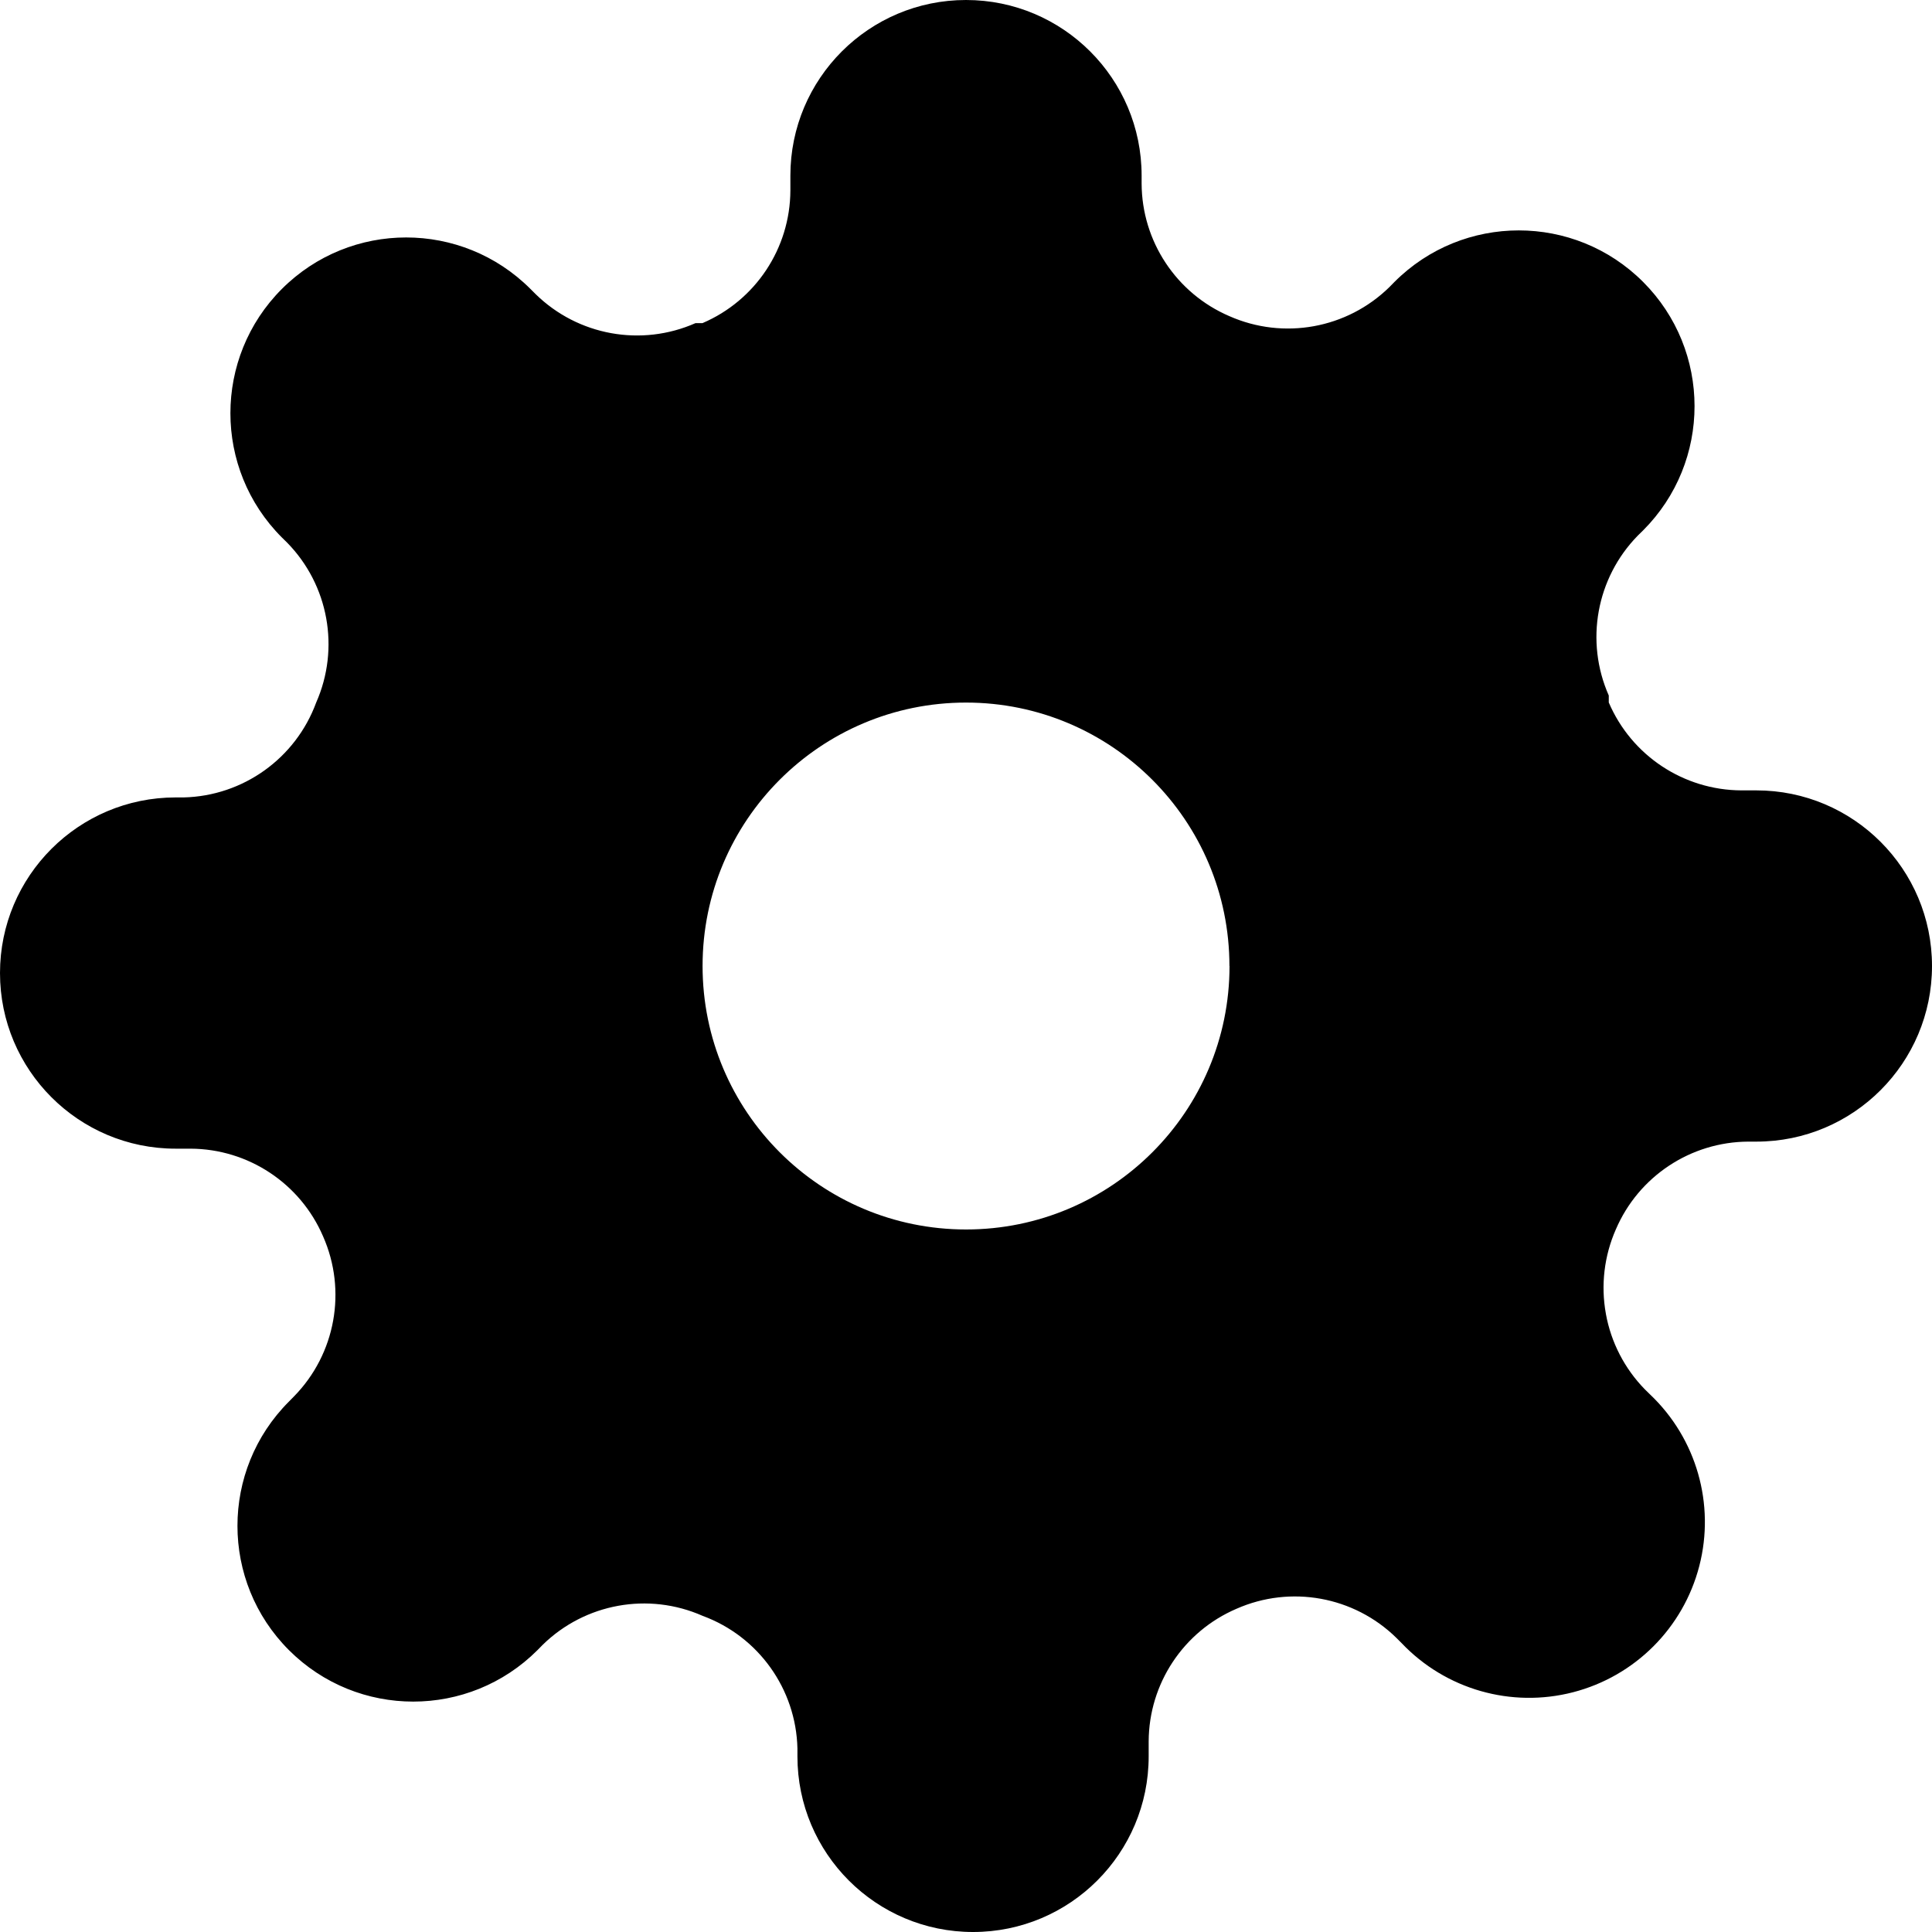
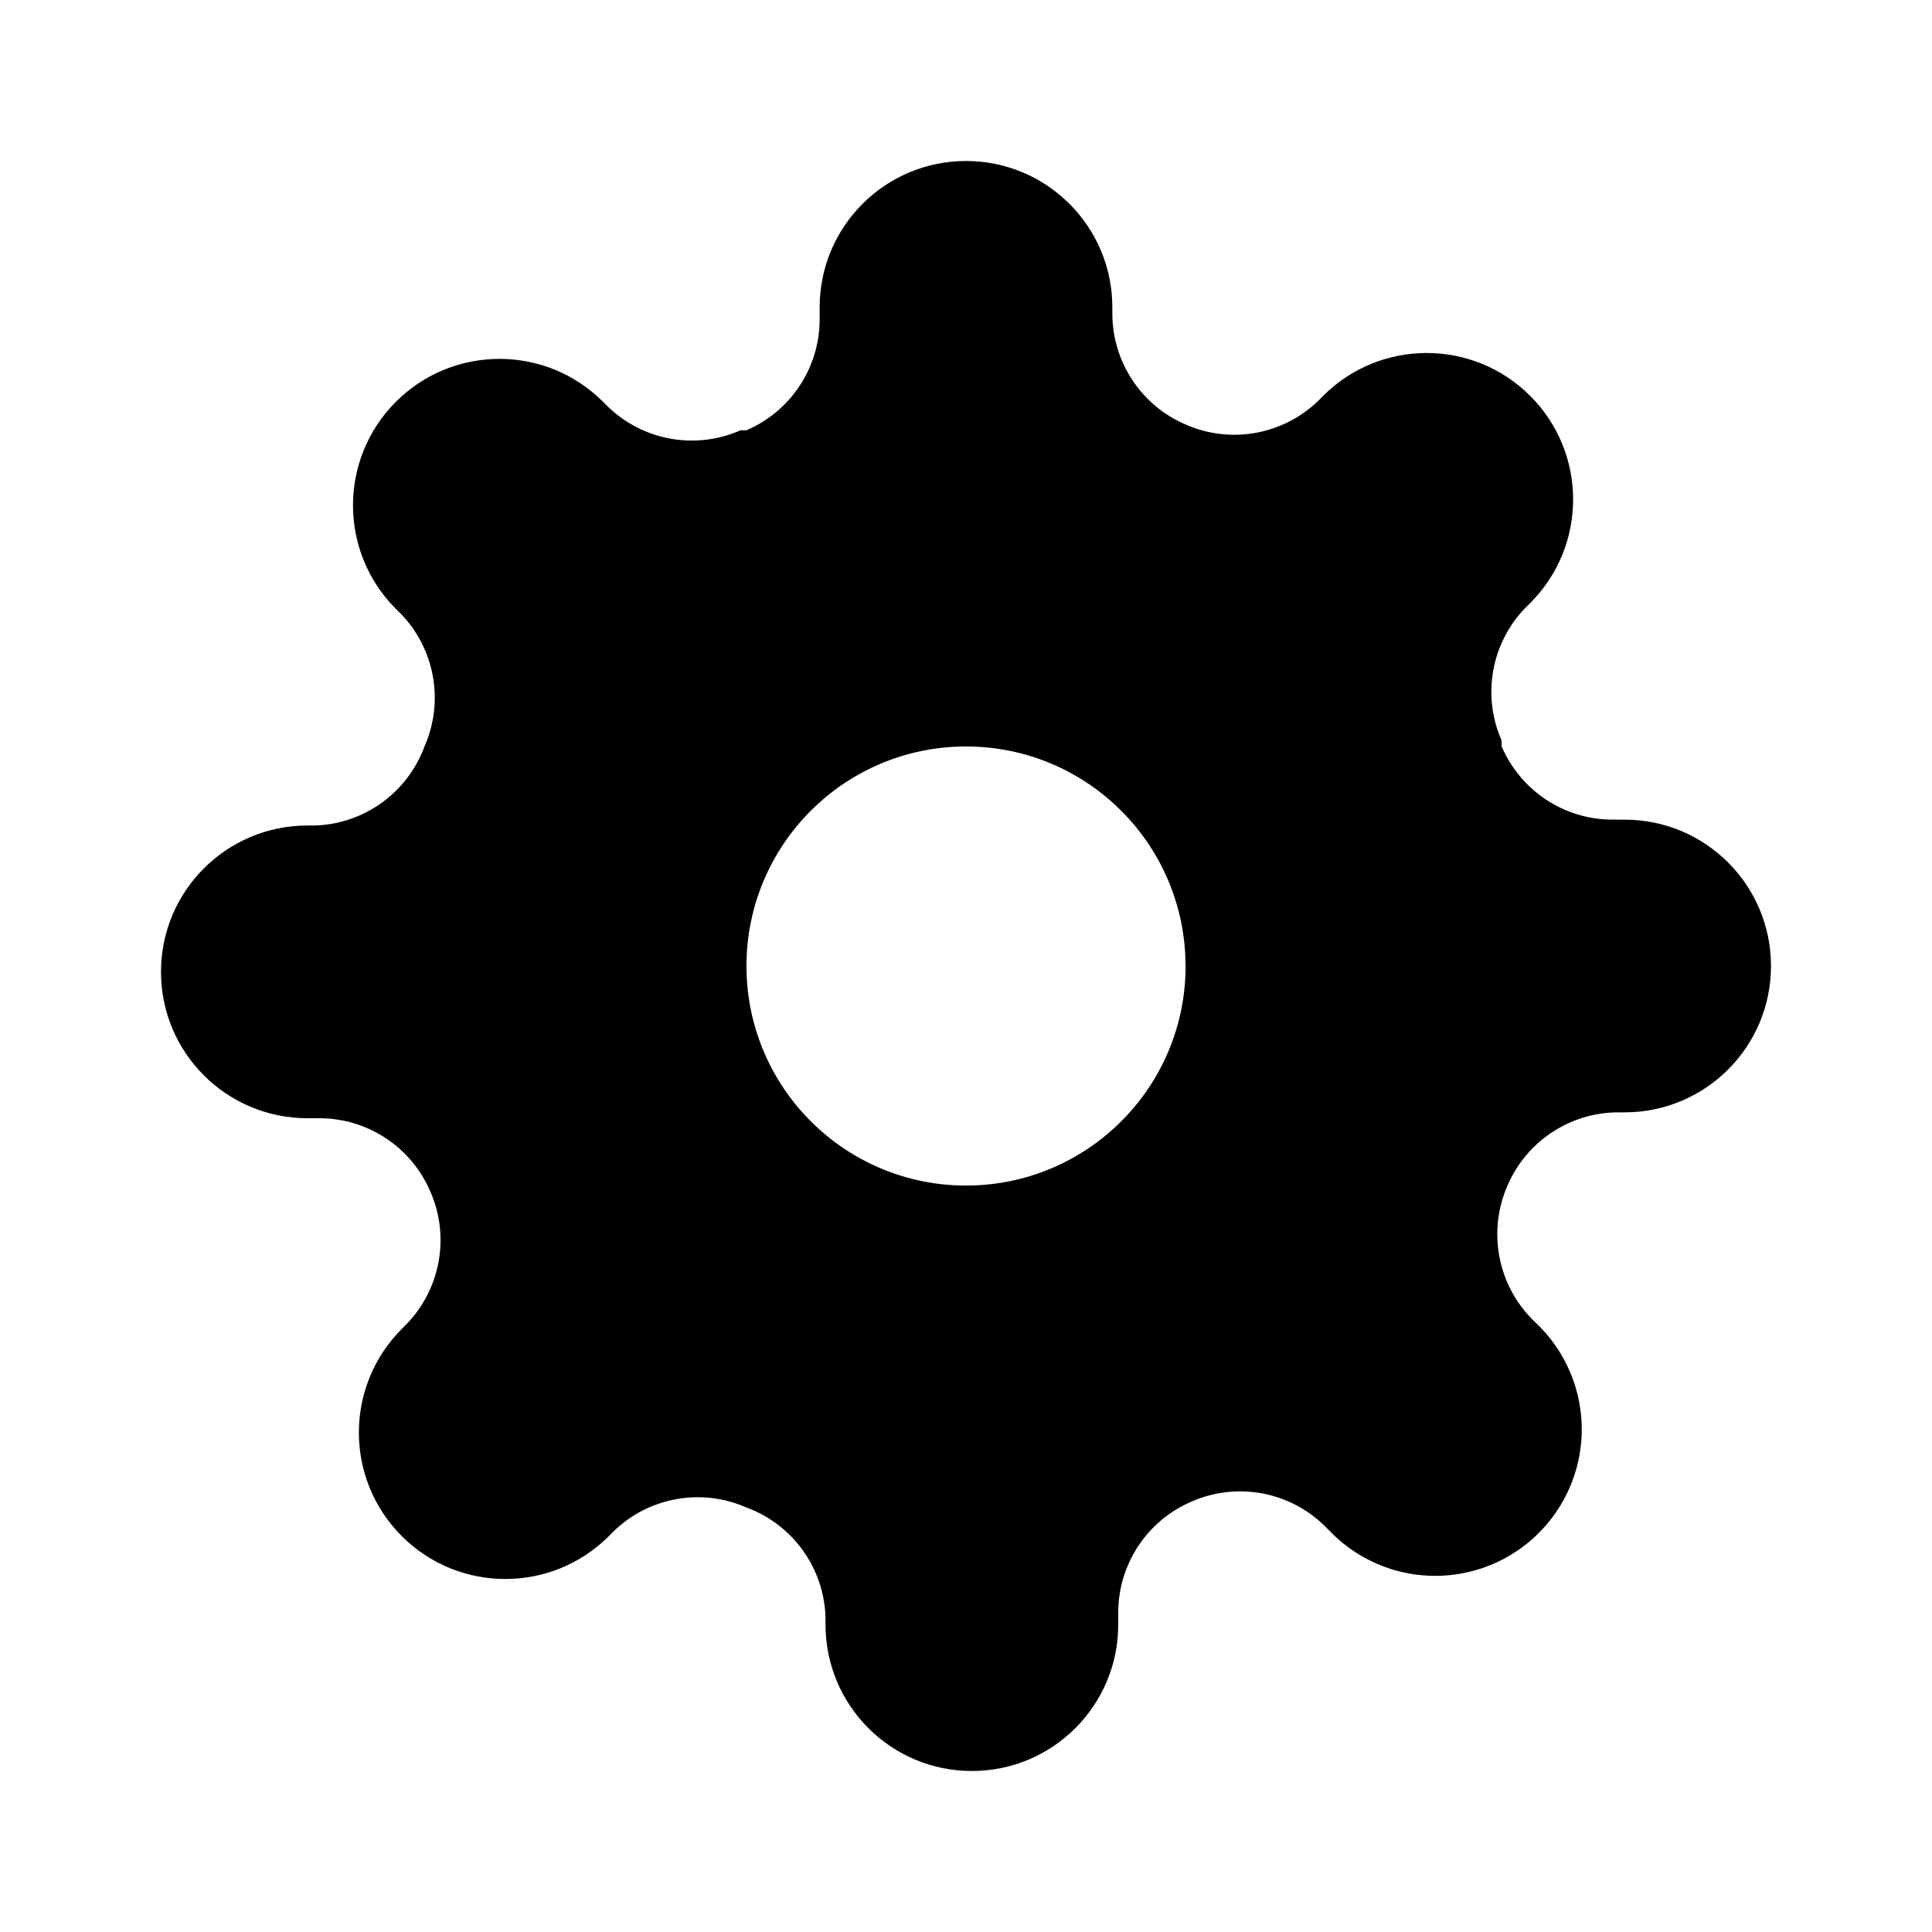
- <svg xmlns="http://www.w3.org/2000/svg" width="20" height="20" fill="currentColor" viewBox="0 0 20 20">
-   <path fill-rule="evenodd" d="M16.624 13.6a1.5 1.5 0 01.103-.873 1.5 1.5 0 011.373-.909h.082a1.818 1.818 0 000-3.636h-.155a1.5 1.5 0 01-1.373-.91V7.2a1.5 1.5 0 01.3-1.655l.055-.054a1.819 1.819 0 10-2.573-2.573l-.054.055a1.5 1.5 0 01-1.655.3 1.5 1.5 0 01-.909-1.373v-.082a1.818 1.818 0 00-3.636 0v.155a1.5 1.5 0 01-.91 1.372H7.2a1.5 1.5 0 01-1.655-.3l-.054-.054a1.818 1.818 0 10-2.573 2.573l.055.054a1.5 1.5 0 01.3 1.655 1.5 1.5 0 01-1.373.982h-.082a1.818 1.818 0 100 3.636h.155a1.5 1.5 0 011.372.909 1.5 1.5 0 01-.3 1.654l-.054.055a1.819 1.819 0 102.573 2.573l.054-.055a1.5 1.5 0 011.655-.3 1.5 1.5 0 01.982 1.373v.082a1.818 1.818 0 003.636 0v-.155a1.5 1.5 0 01.909-1.373 1.5 1.5 0 011.654.3l.055.055a1.82 1.82 0 102.573-2.573l-.055-.054a1.5 1.5 0 01-.403-.781zM12.728 10a2.727 2.727 0 11-5.455 0 2.727 2.727 0 015.454 0z" clip-rule="evenodd" />
+ <svg xmlns="http://www.w3.org/2000/svg" width="24" height="24" fill="currentColor" viewBox="0 0 24 24">
+   <path d="M18.624 15.6a1.5 1.5 0 01.103-.873 1.5 1.5 0 011.373-.909h.082a1.818 1.818 0 000-3.636h-.155a1.5 1.5 0 01-1.373-.91V9.2a1.5 1.5 0 01.3-1.655l.055-.054a1.819 1.819 0 10-2.573-2.573l-.054.055a1.5 1.5 0 01-1.655.3 1.5 1.5 0 01-.909-1.373v-.082a1.818 1.818 0 00-3.636 0v.155a1.5 1.5 0 01-.91 1.372H9.2a1.5 1.5 0 01-1.655-.3l-.054-.054a1.818 1.818 0 10-2.573 2.573l.055.054a1.5 1.5 0 01.3 1.655 1.5 1.5 0 01-1.373.982h-.082a1.818 1.818 0 000 3.636h.155a1.5 1.5 0 011.372.909 1.5 1.5 0 01-.3 1.654l-.054.055a1.819 1.819 0 102.573 2.573l.054-.055a1.5 1.5 0 011.655-.3 1.5 1.5 0 01.982 1.373v.082a1.818 1.818 0 003.636 0v-.155a1.5 1.5 0 01.909-1.373 1.5 1.5 0 011.654.3l.055.055a1.82 1.82 0 102.573-2.573l-.055-.054a1.5 1.5 0 01-.403-.782zM14.728 12a2.727 2.727 0 11-5.455 0 2.727 2.727 0 015.454 0z" />
</svg>
